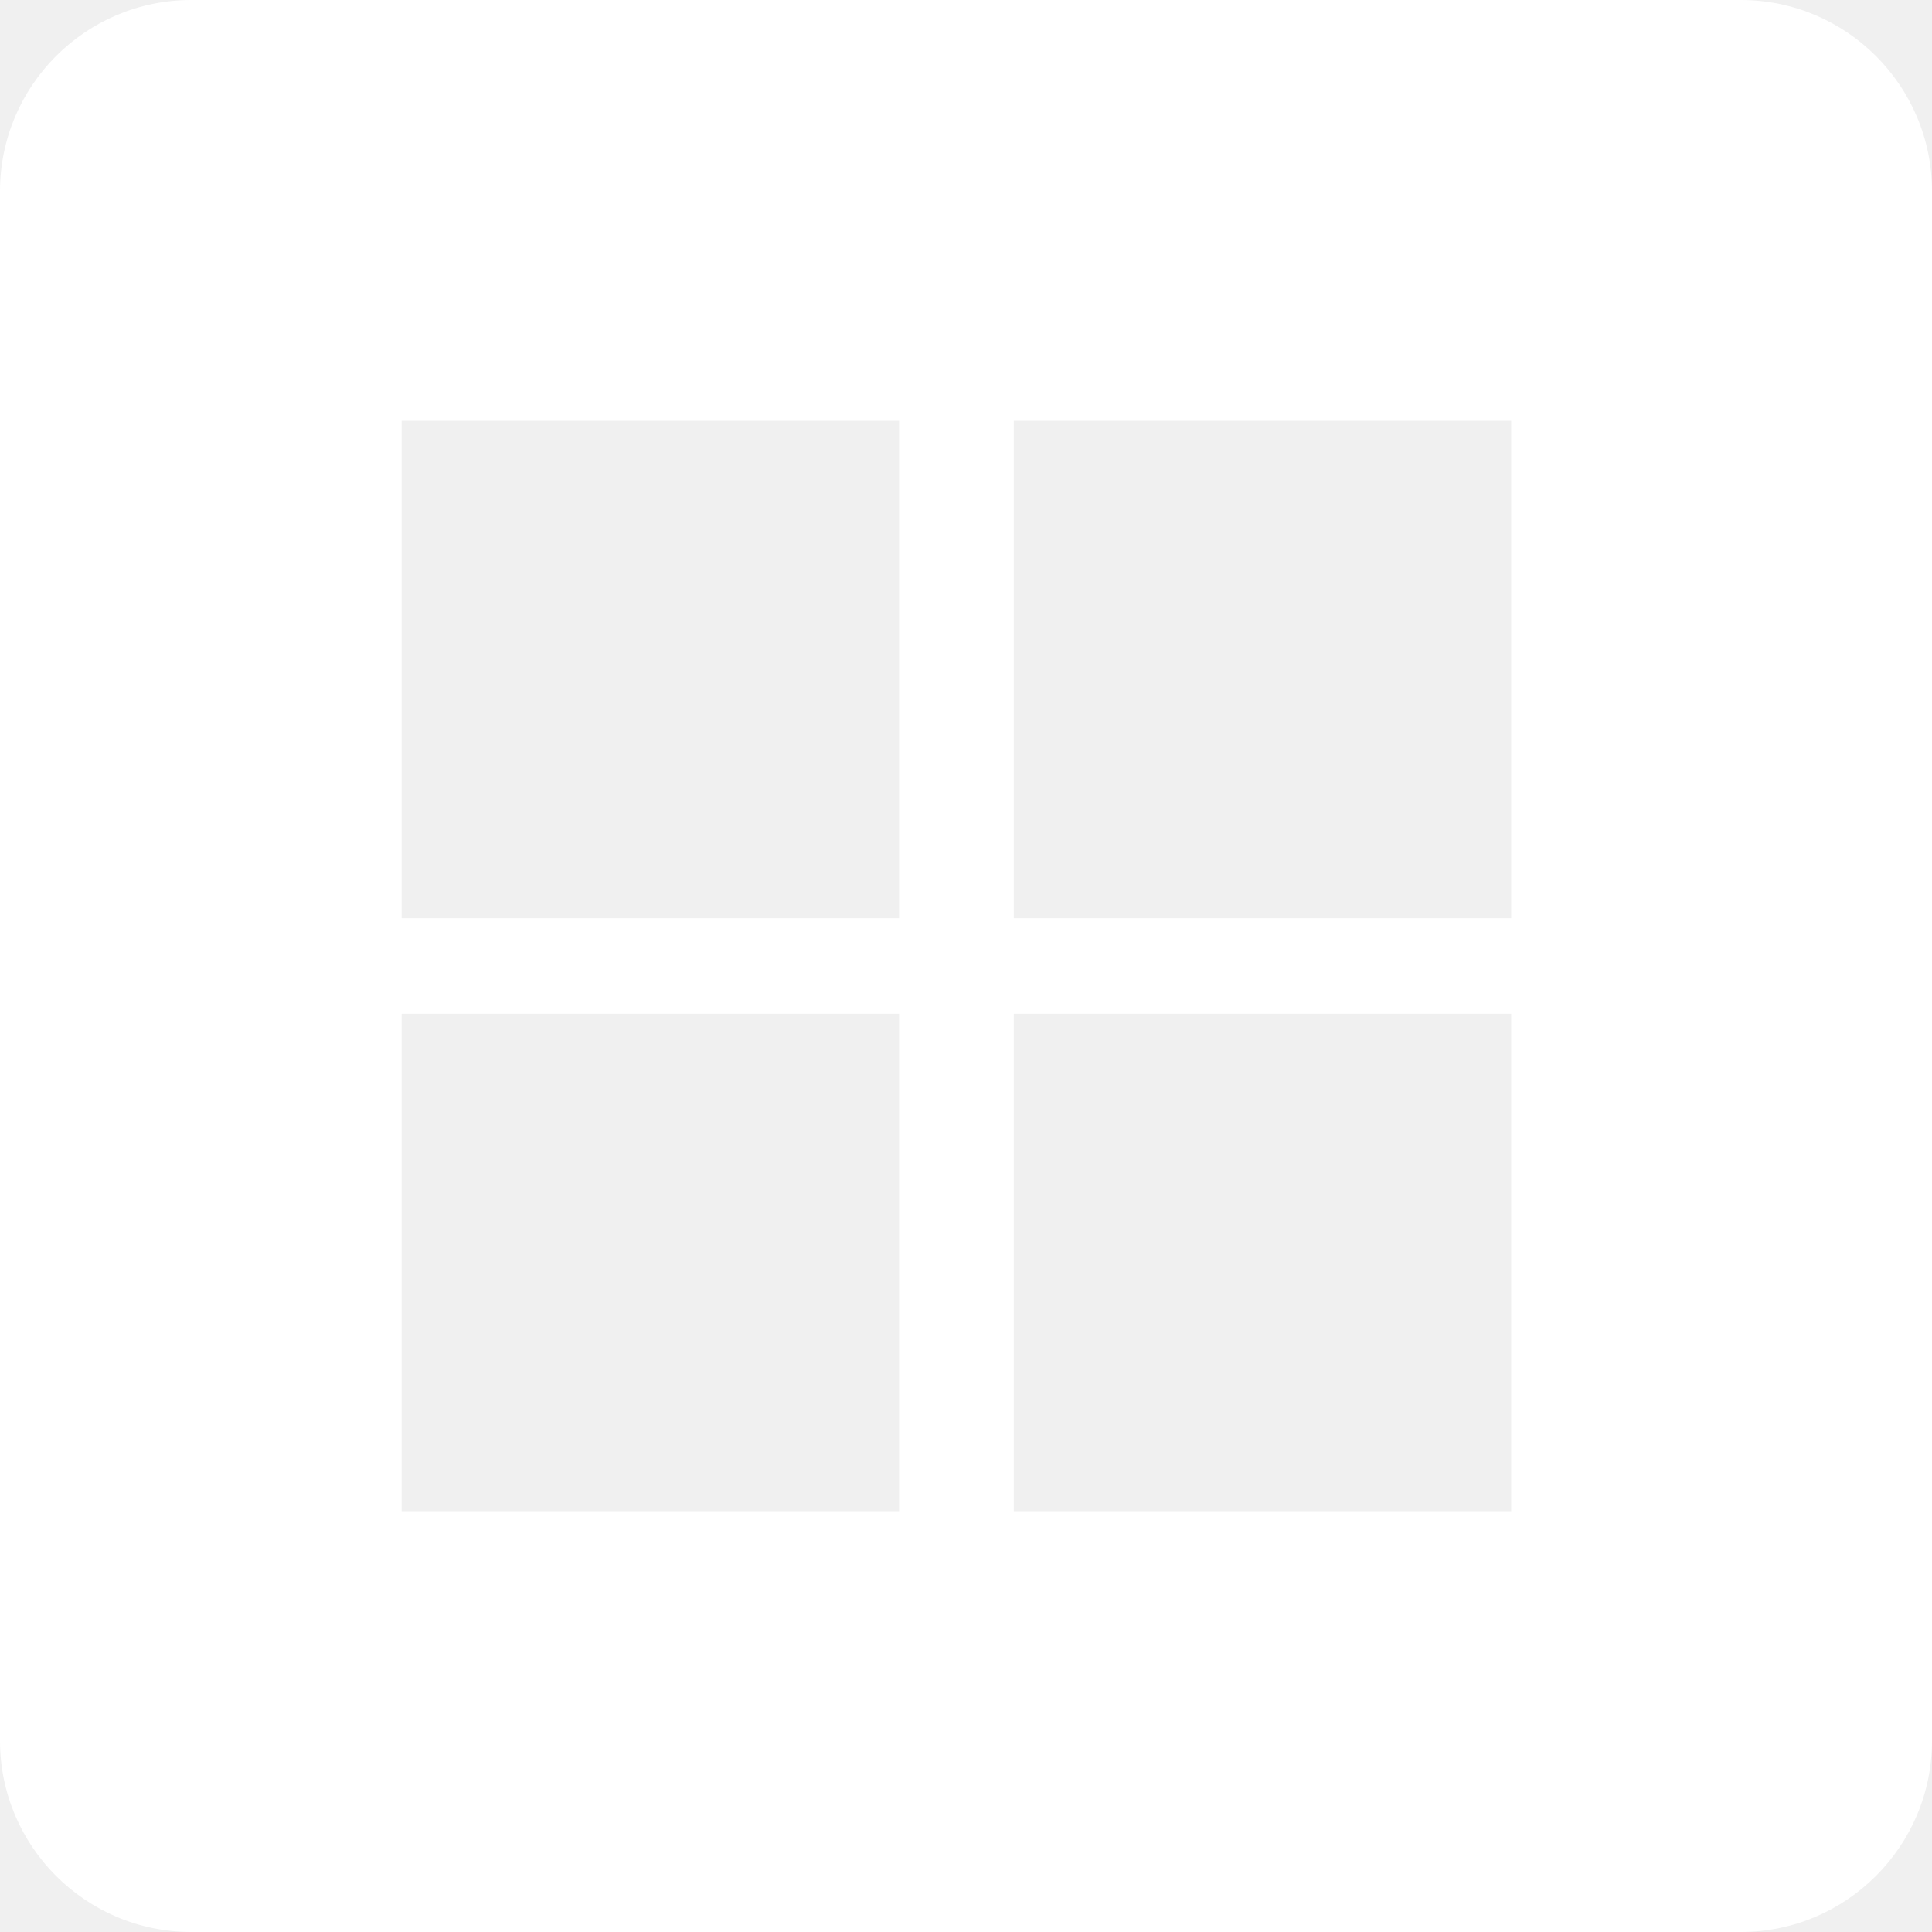
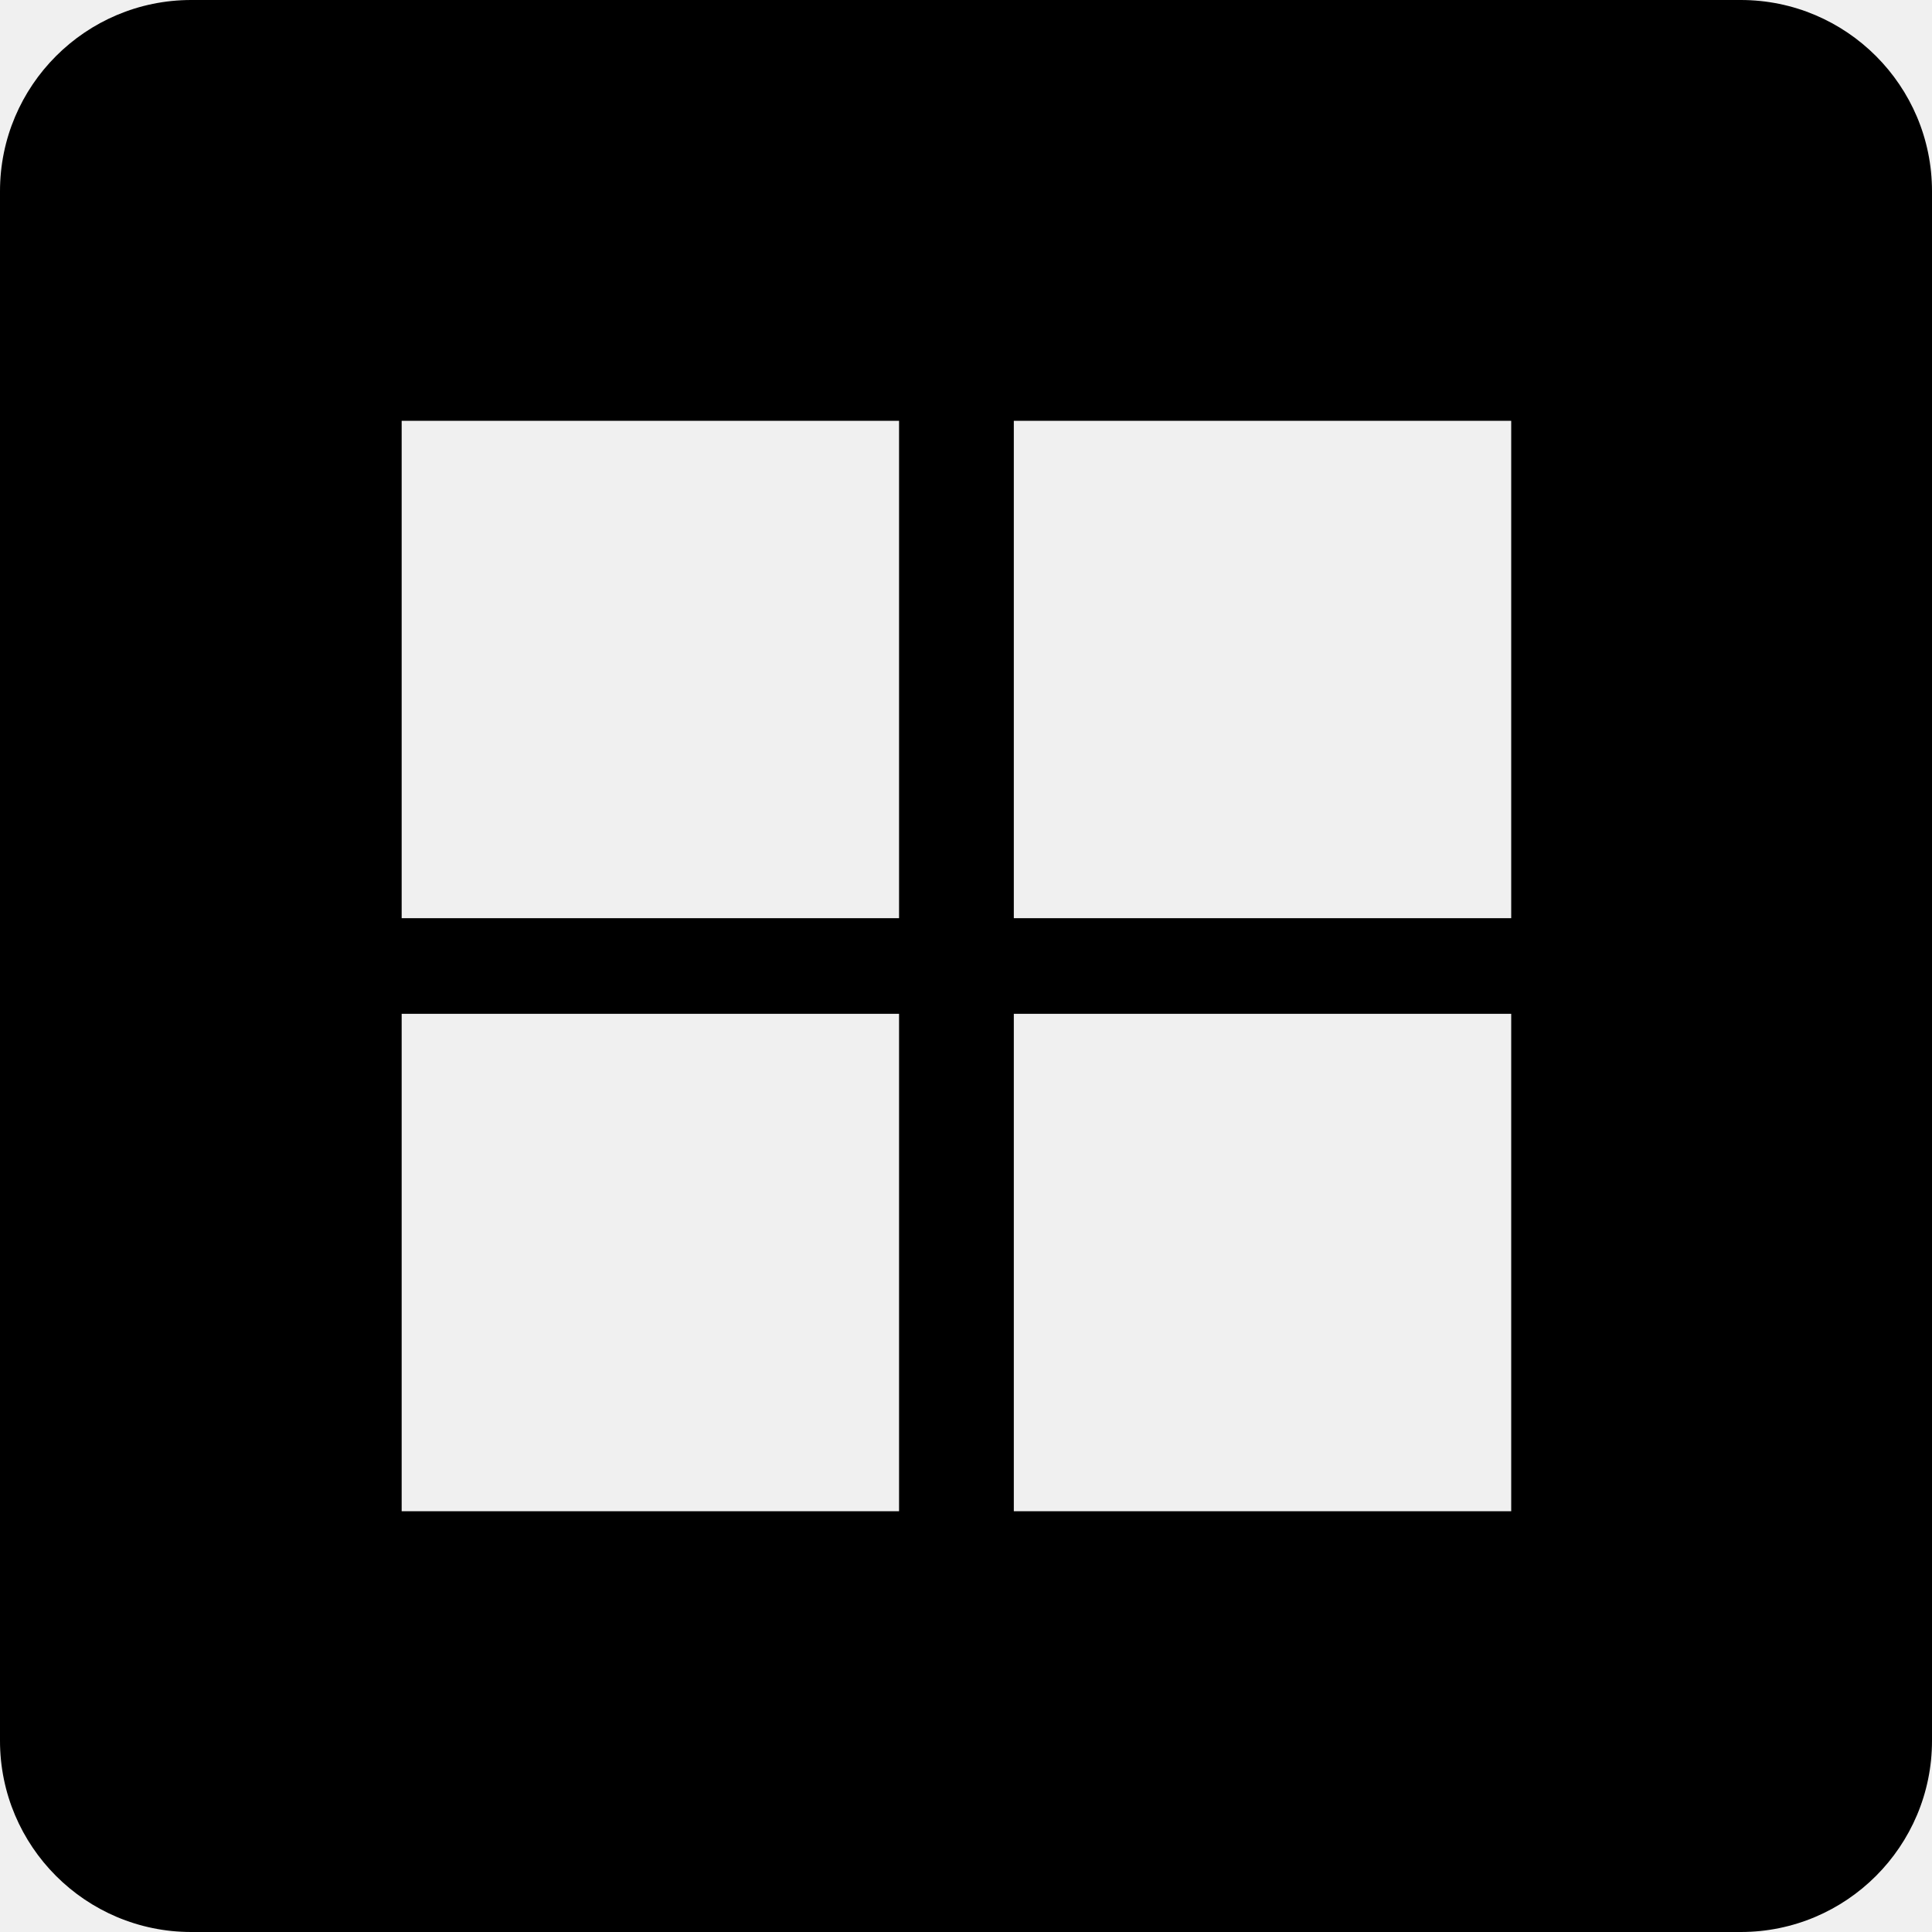
- <svg xmlns="http://www.w3.org/2000/svg" width="20" height="20" viewBox="0 0 20 20" fill="none">
-   <path fill-rule="evenodd" clip-rule="evenodd" d="M0 1.98C0 0.887 0.887 0 1.98 0H18.02C19.113 0 20 0.887 20 1.98V18.02C20 19.113 19.113 20 18.02 20H1.98C0.887 20 0 19.113 0 18.02V1.98ZM4.158 4.356H9.307V9.505H4.158V4.356ZM15.644 4.356H10.495V9.505H15.644V4.356ZM4.158 10.495H9.307V15.644H4.158V10.495ZM15.644 10.495H10.495V15.644H15.644V10.495Z" fill="white" />
+ <svg xmlns="http://www.w3.org/2000/svg" width="20" height="20" viewBox="0 0 20 20">
+   <path fill-rule="evenodd" clip-rule="evenodd" d="M0 1.98C0 0.887 0.887 0 1.98 0H18.02C19.113 0 20 0.887 20 1.98V18.02C20 19.113 19.113 20 18.02 20H1.98C0.887 20 0 19.113 0 18.02V1.98ZM4.158 4.356H9.307V9.505H4.158V4.356ZM15.644 4.356H10.495V9.505H15.644V4.356ZM4.158 10.495H9.307V15.644H4.158V10.495ZM15.644 10.495H10.495V15.644H15.644V10.495Z" />
</svg>
